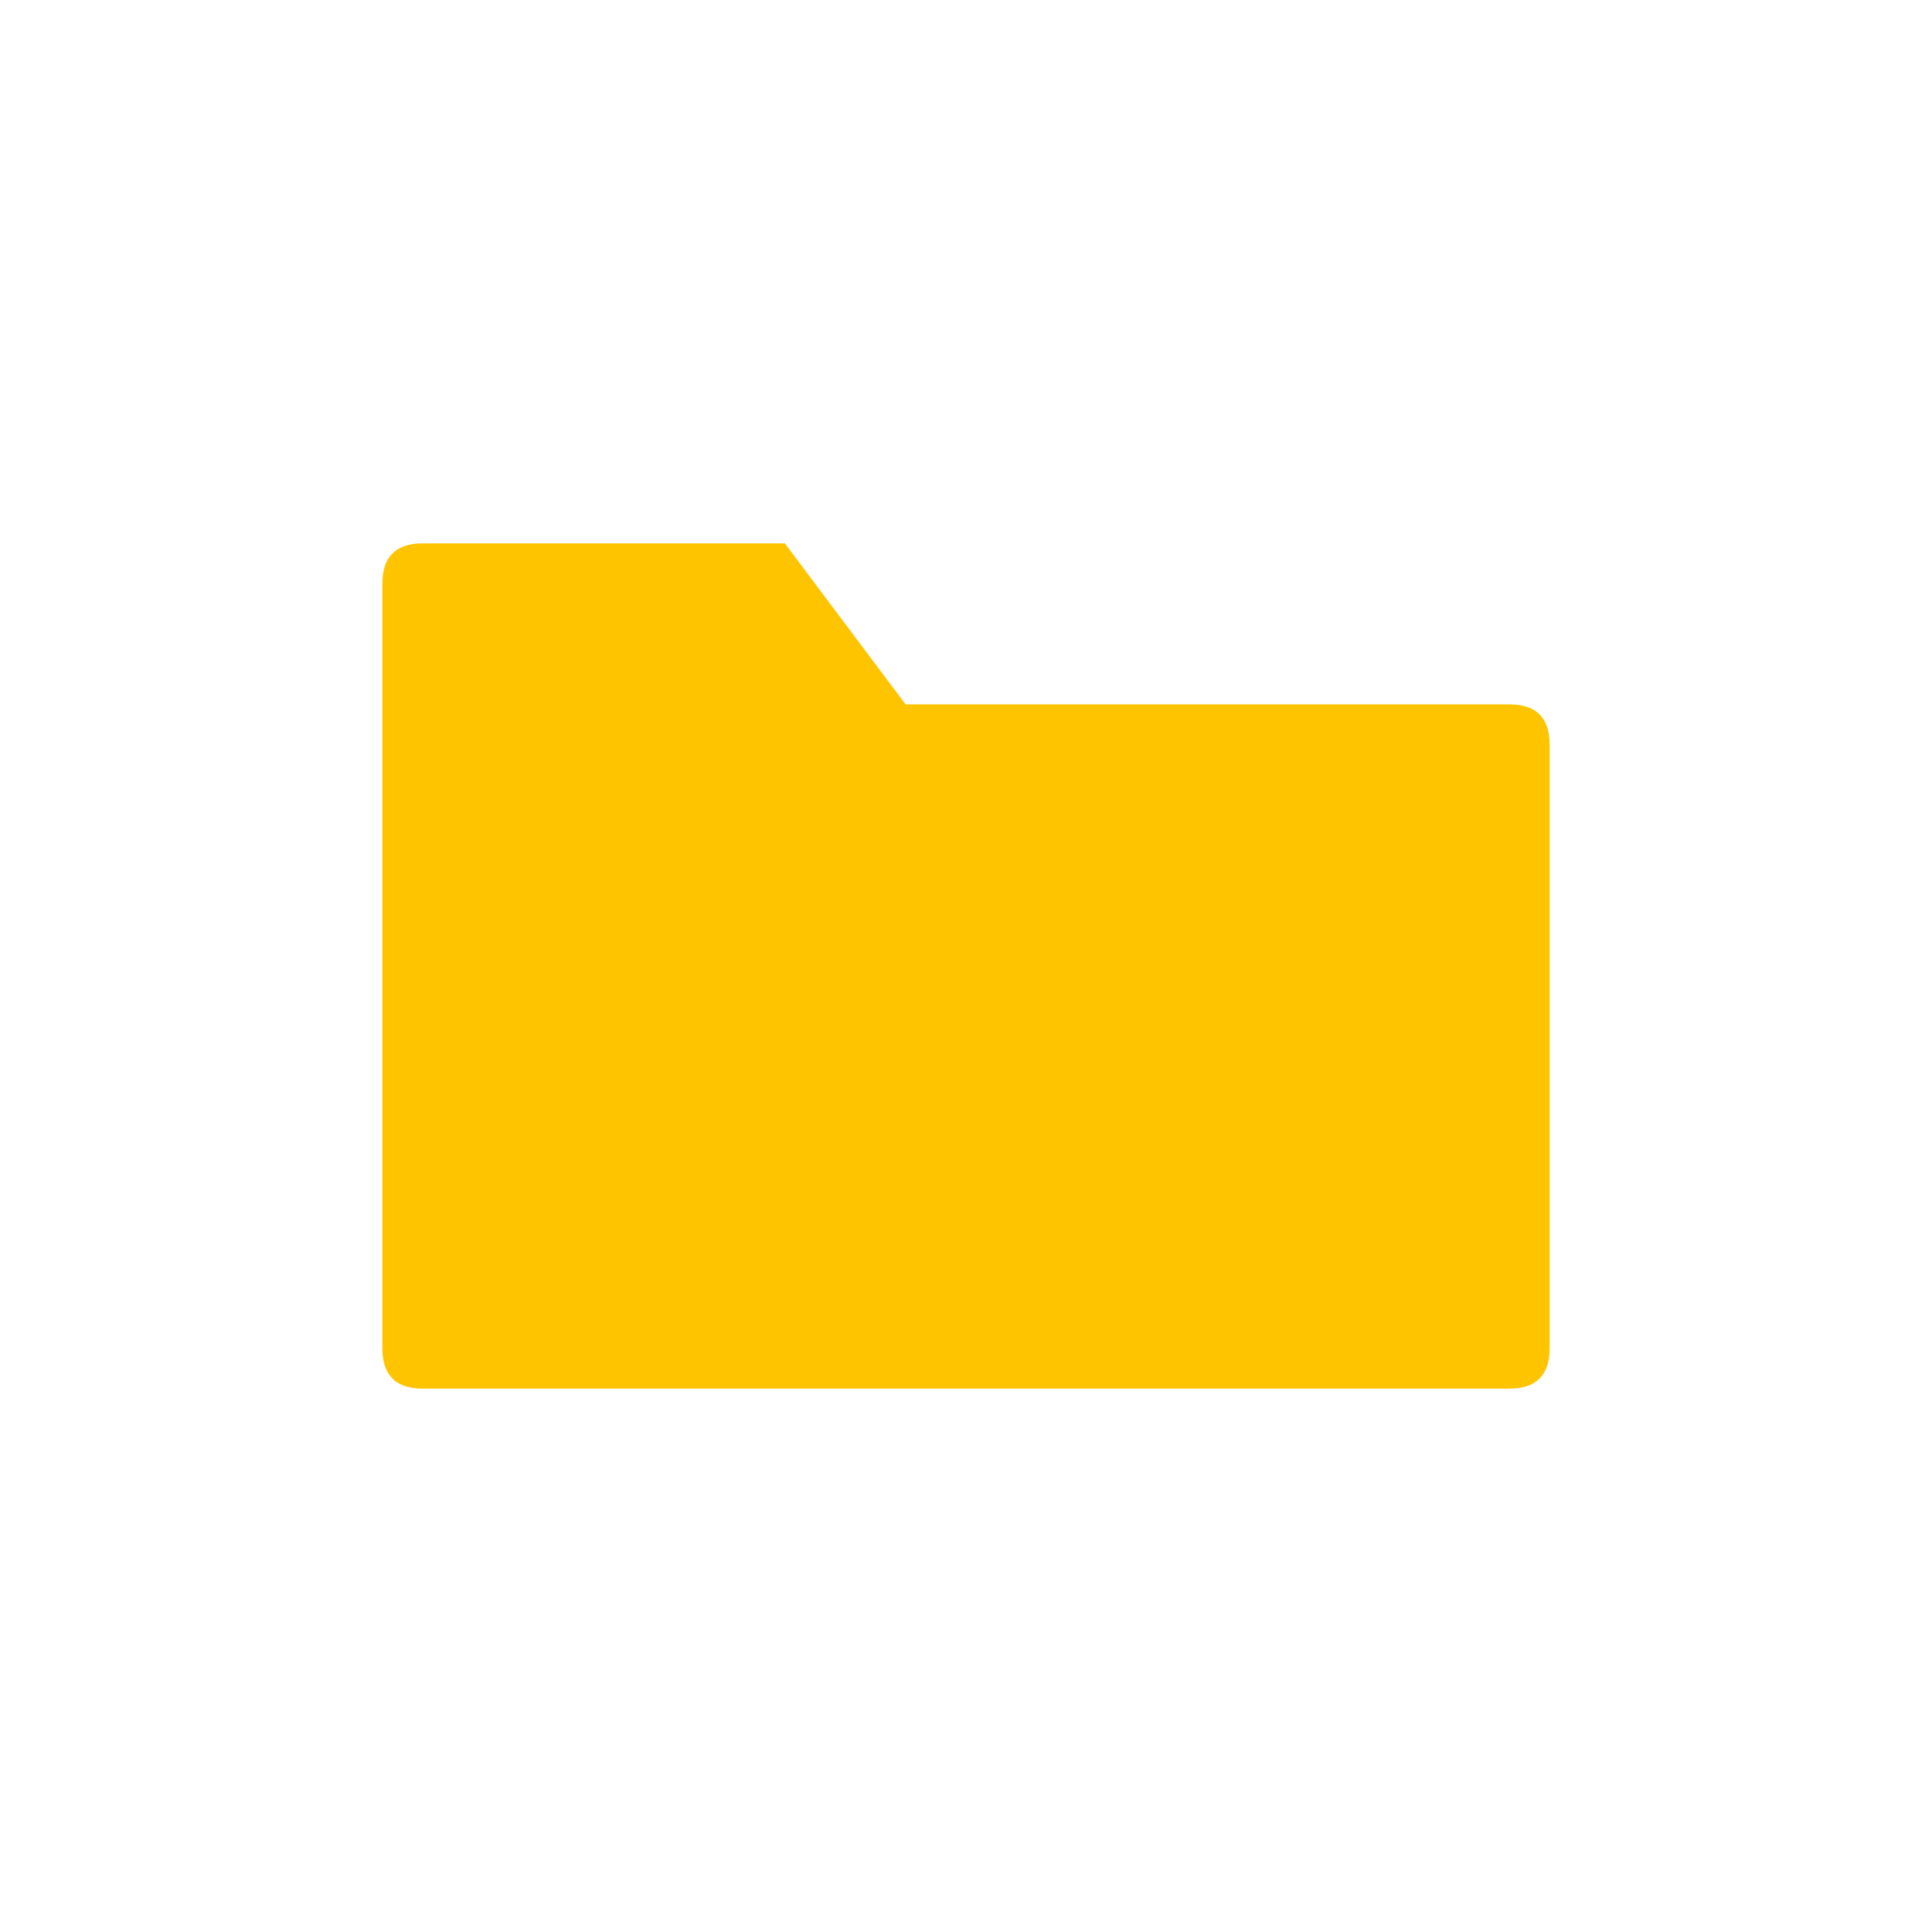
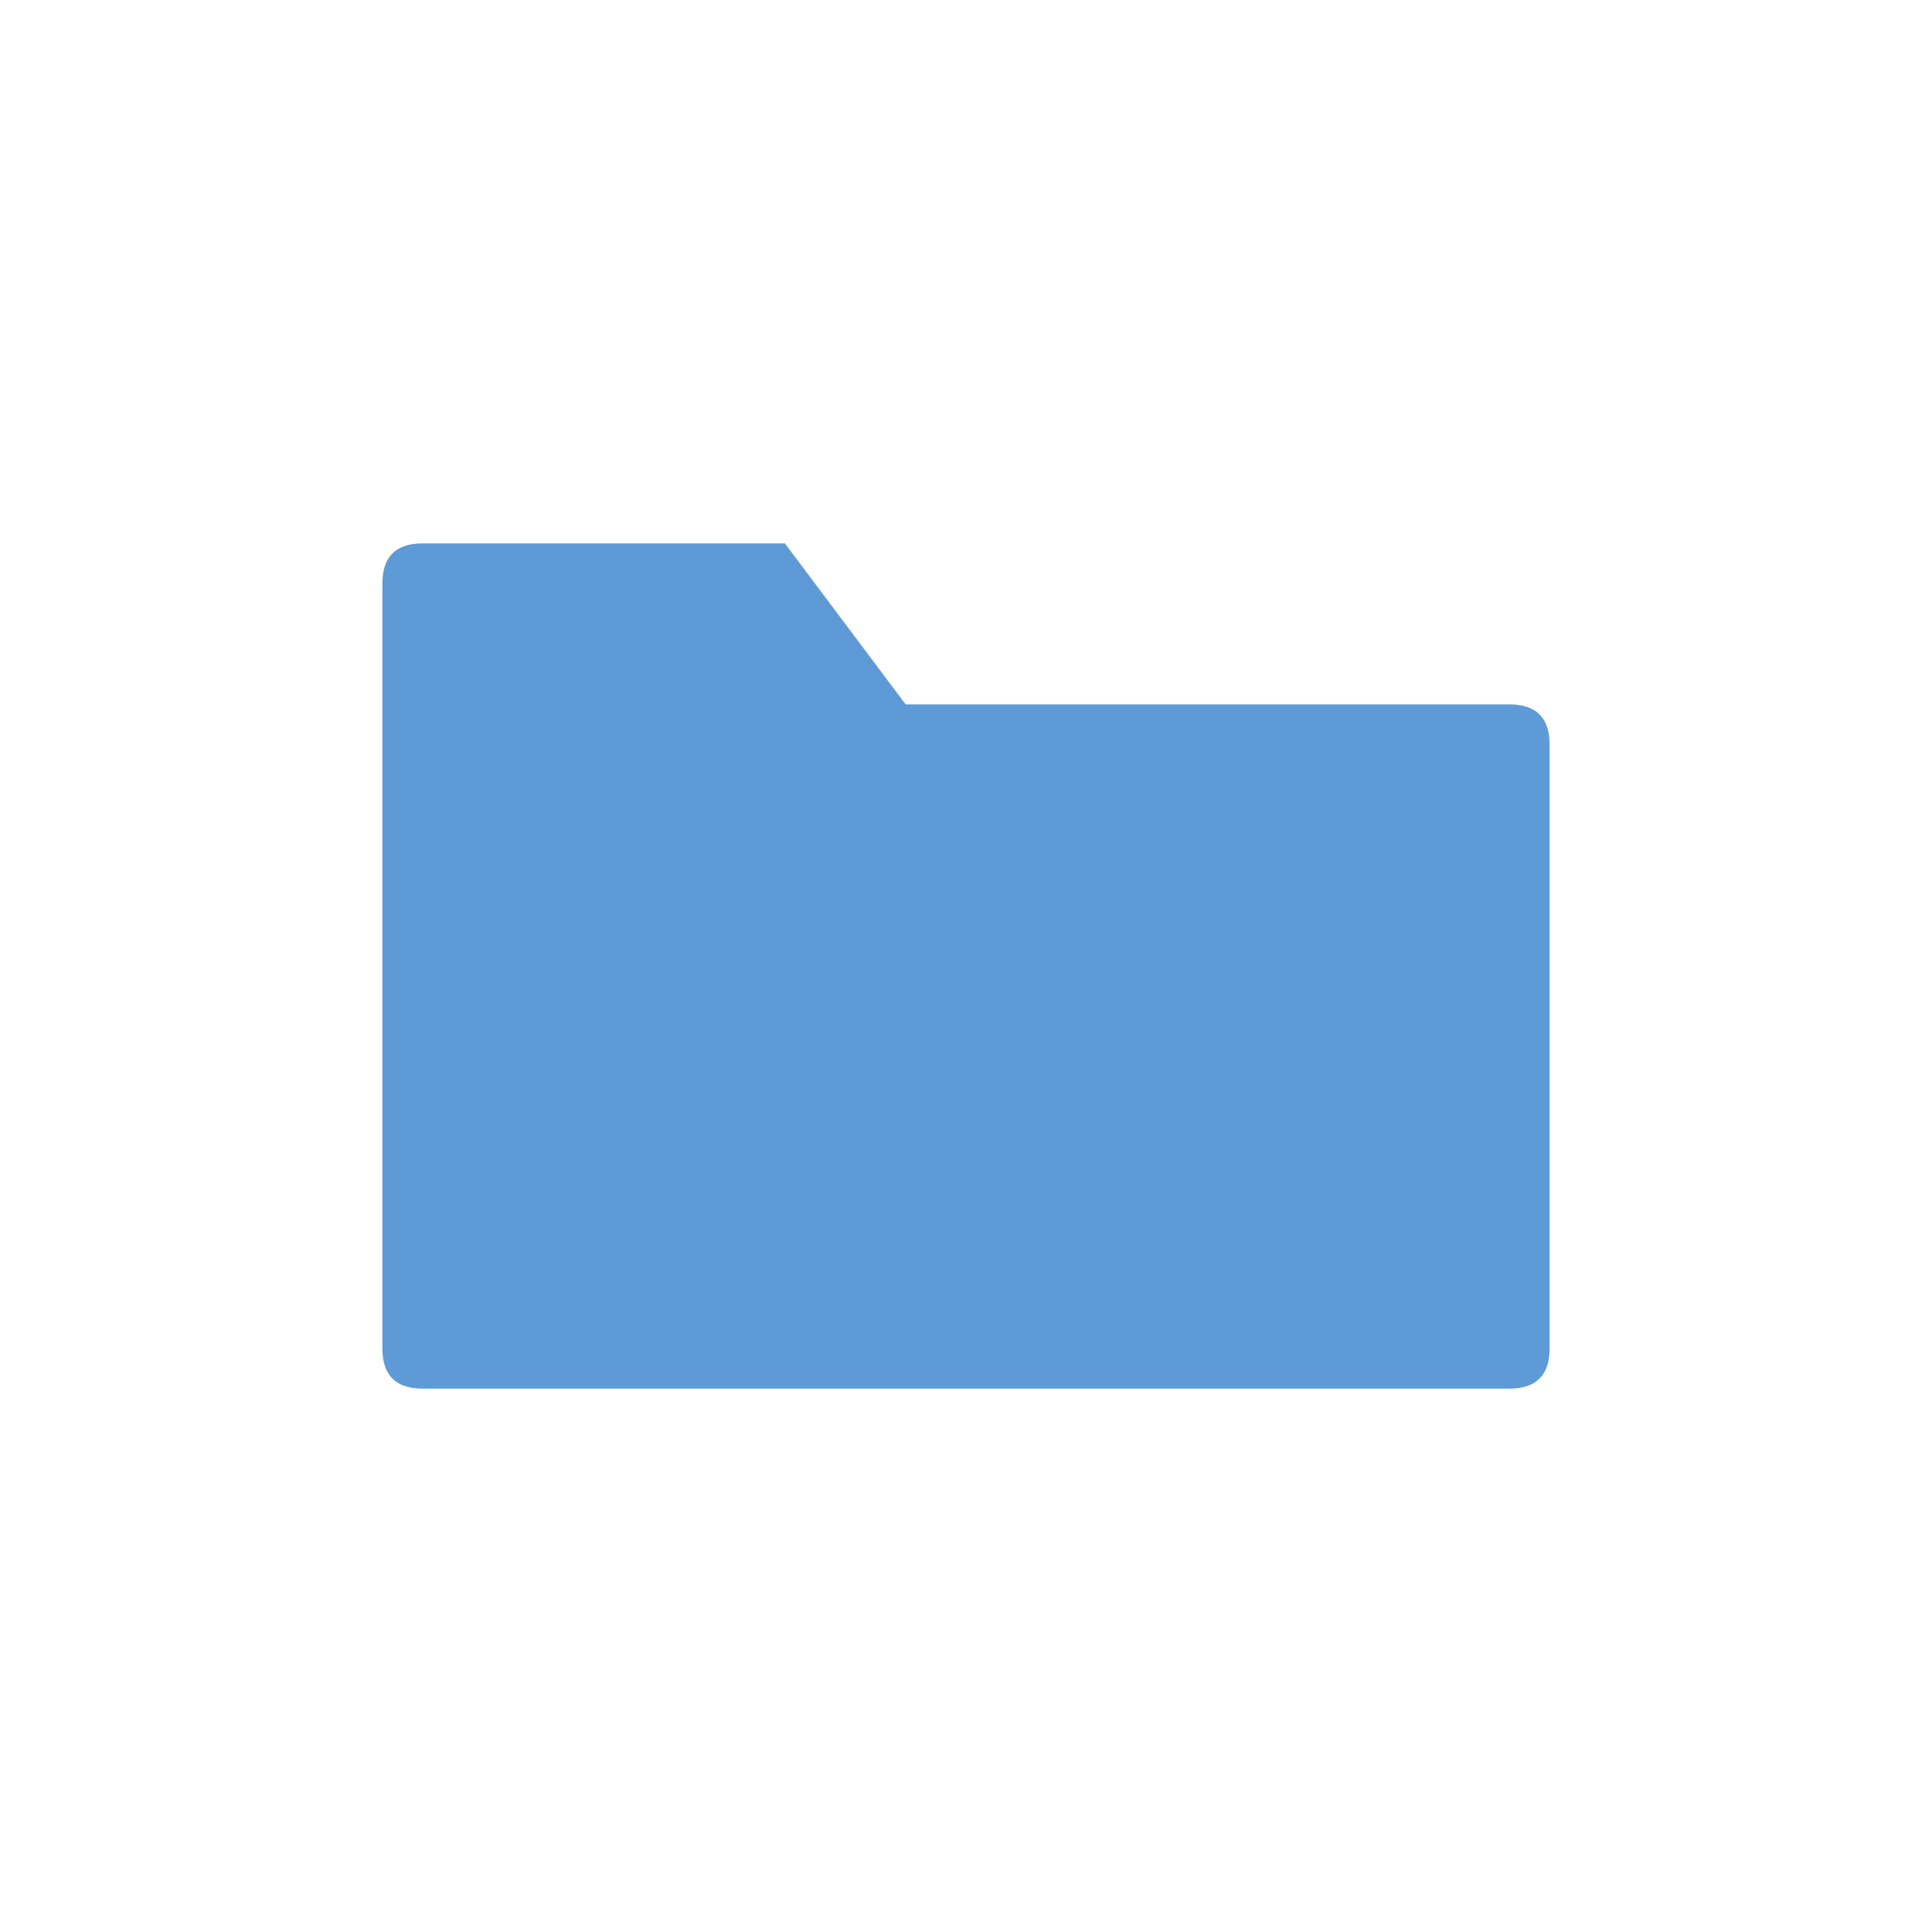
<svg xmlns="http://www.w3.org/2000/svg" width="48" height="48" viewBox="0 0 48 48" version="1">
-   <path style="fill:#FFC400" d="M 9.5 14.5 Q 9.5 13.5 10.5 13.5 H 19.5 L 22.5 17.5 H 37.5 Q 38.5 17.5 38.5 18.5 V 33.5 Q 38.5 34.5 37.5 34.5 H 10.5 Q 9.5 34.5 9.5 33.5 Z" />
+   <path style="fill:#5E9BD6" d="M 9.5 14.5 Q 9.5 13.5 10.5 13.5 H 19.5 L 22.5 17.5 H 37.5 Q 38.5 17.5 38.5 18.5 V 33.5 Q 38.5 34.5 37.5 34.5 H 10.5 Q 9.5 34.5 9.5 33.5 Z" />
</svg>
